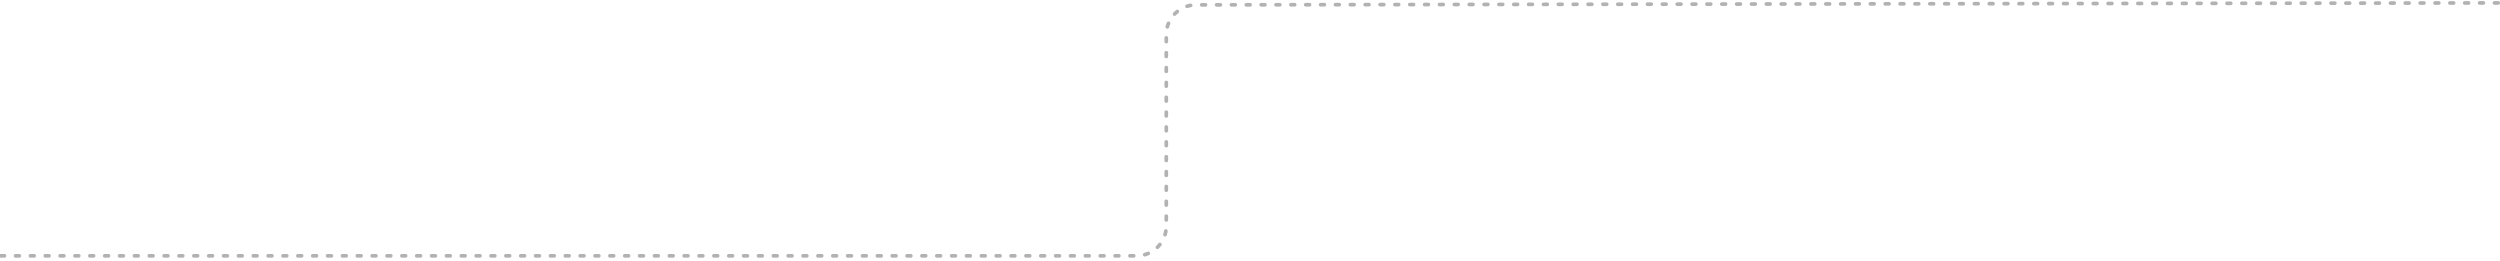
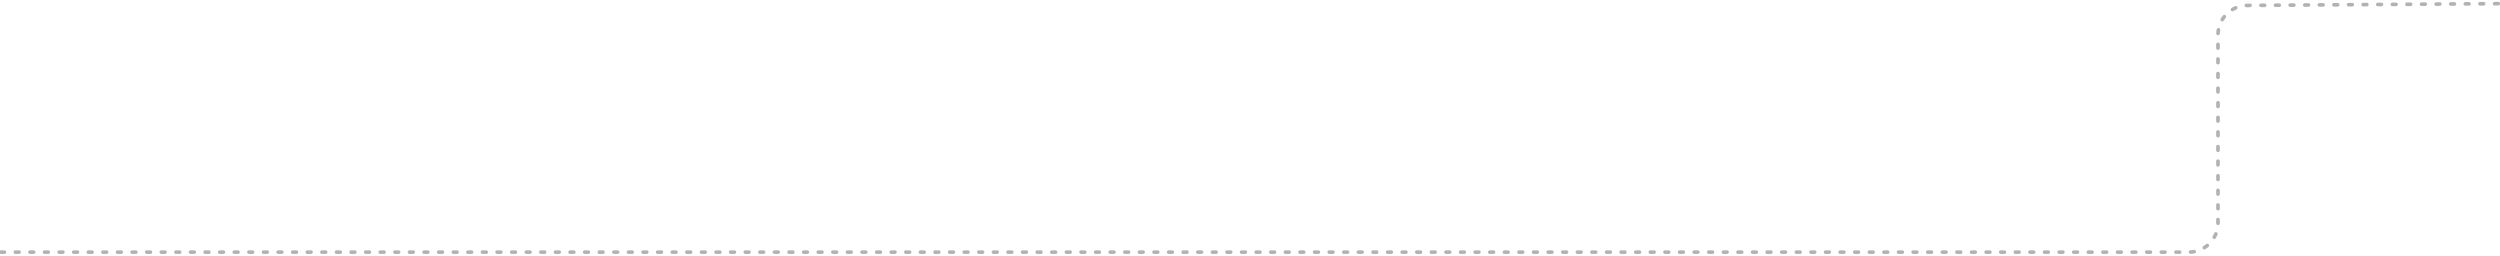
- <svg xmlns="http://www.w3.org/2000/svg" width="673px" height="70px" viewBox="0 0 673 70" version="1.1">
+ <svg xmlns="http://www.w3.org/2000/svg" width="685px" height="70px" viewBox="0 0 685 70" version="1.1">
  <defs />
  <g id="Page-1" stroke="none" stroke-width="1" fill="none" fill-rule="evenodd" stroke-linecap="round" stroke-dasharray="1,3" stroke-linejoin="round">
-     <g id="Publish" transform="translate(-2, -550)" stroke="#B2B2B2">
-       <path d="M366.3,242.571 L365.771,593.132 C365.764,597.546 362.175,601.124 357.762,601.124 L306.211,601.124 C301.795,601.124 298.214,604.712 298.214,609.13 L298.214,927.085" id="connect-1" transform="translate(332.2574, 584.8281) scale(1, -1) rotate(90) translate(-332.2574, -584.8281) " />
+     <g id="Publish" transform="translate(-226, -1282)" stroke="#B2B2B2">
+       <path d="M602.297,974.789 L601.812,1043.569 C601.781,1047.987 598.172,1051.569 593.759,1051.569 L542.208,1051.569 C537.792,1051.569 534.211,1055.142 534.211,1059.571 L534.211,1659.297" id="connect-1" transform="translate(568.2543, 1317.043) scale(1, -1) rotate(90) translate(-568.2543, -1317.043) " />
    </g>
  </g>
</svg>
